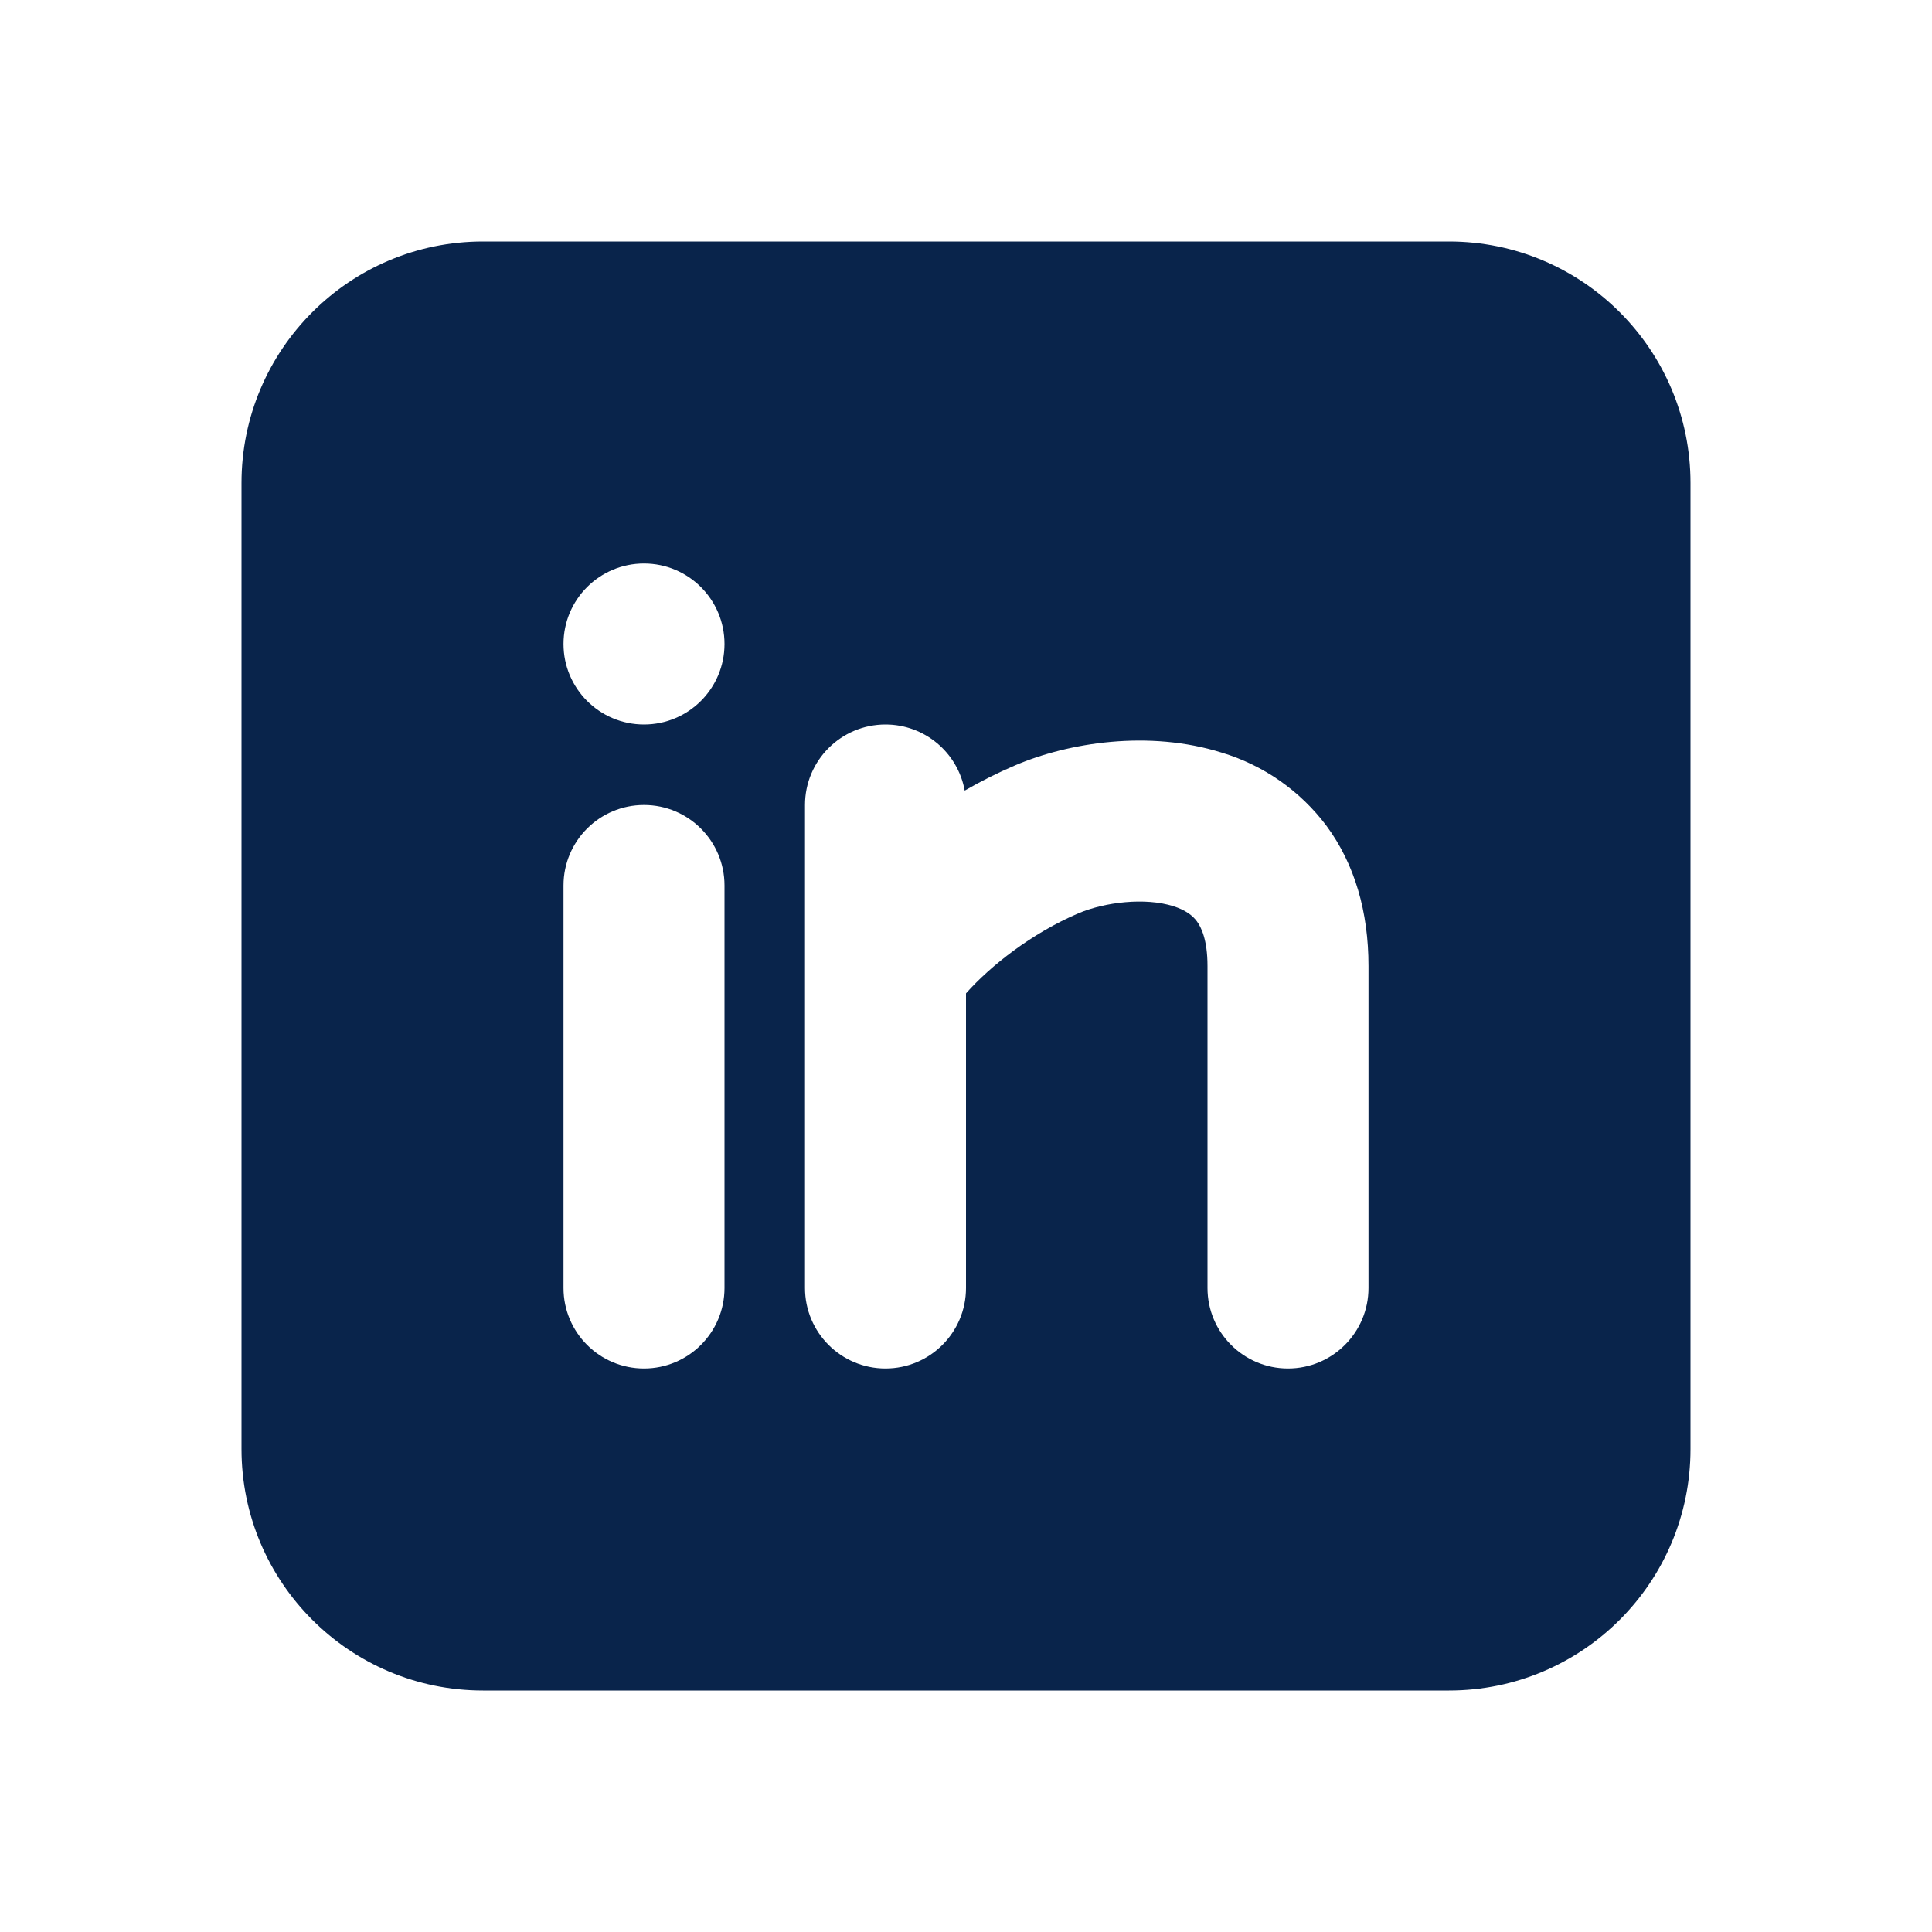
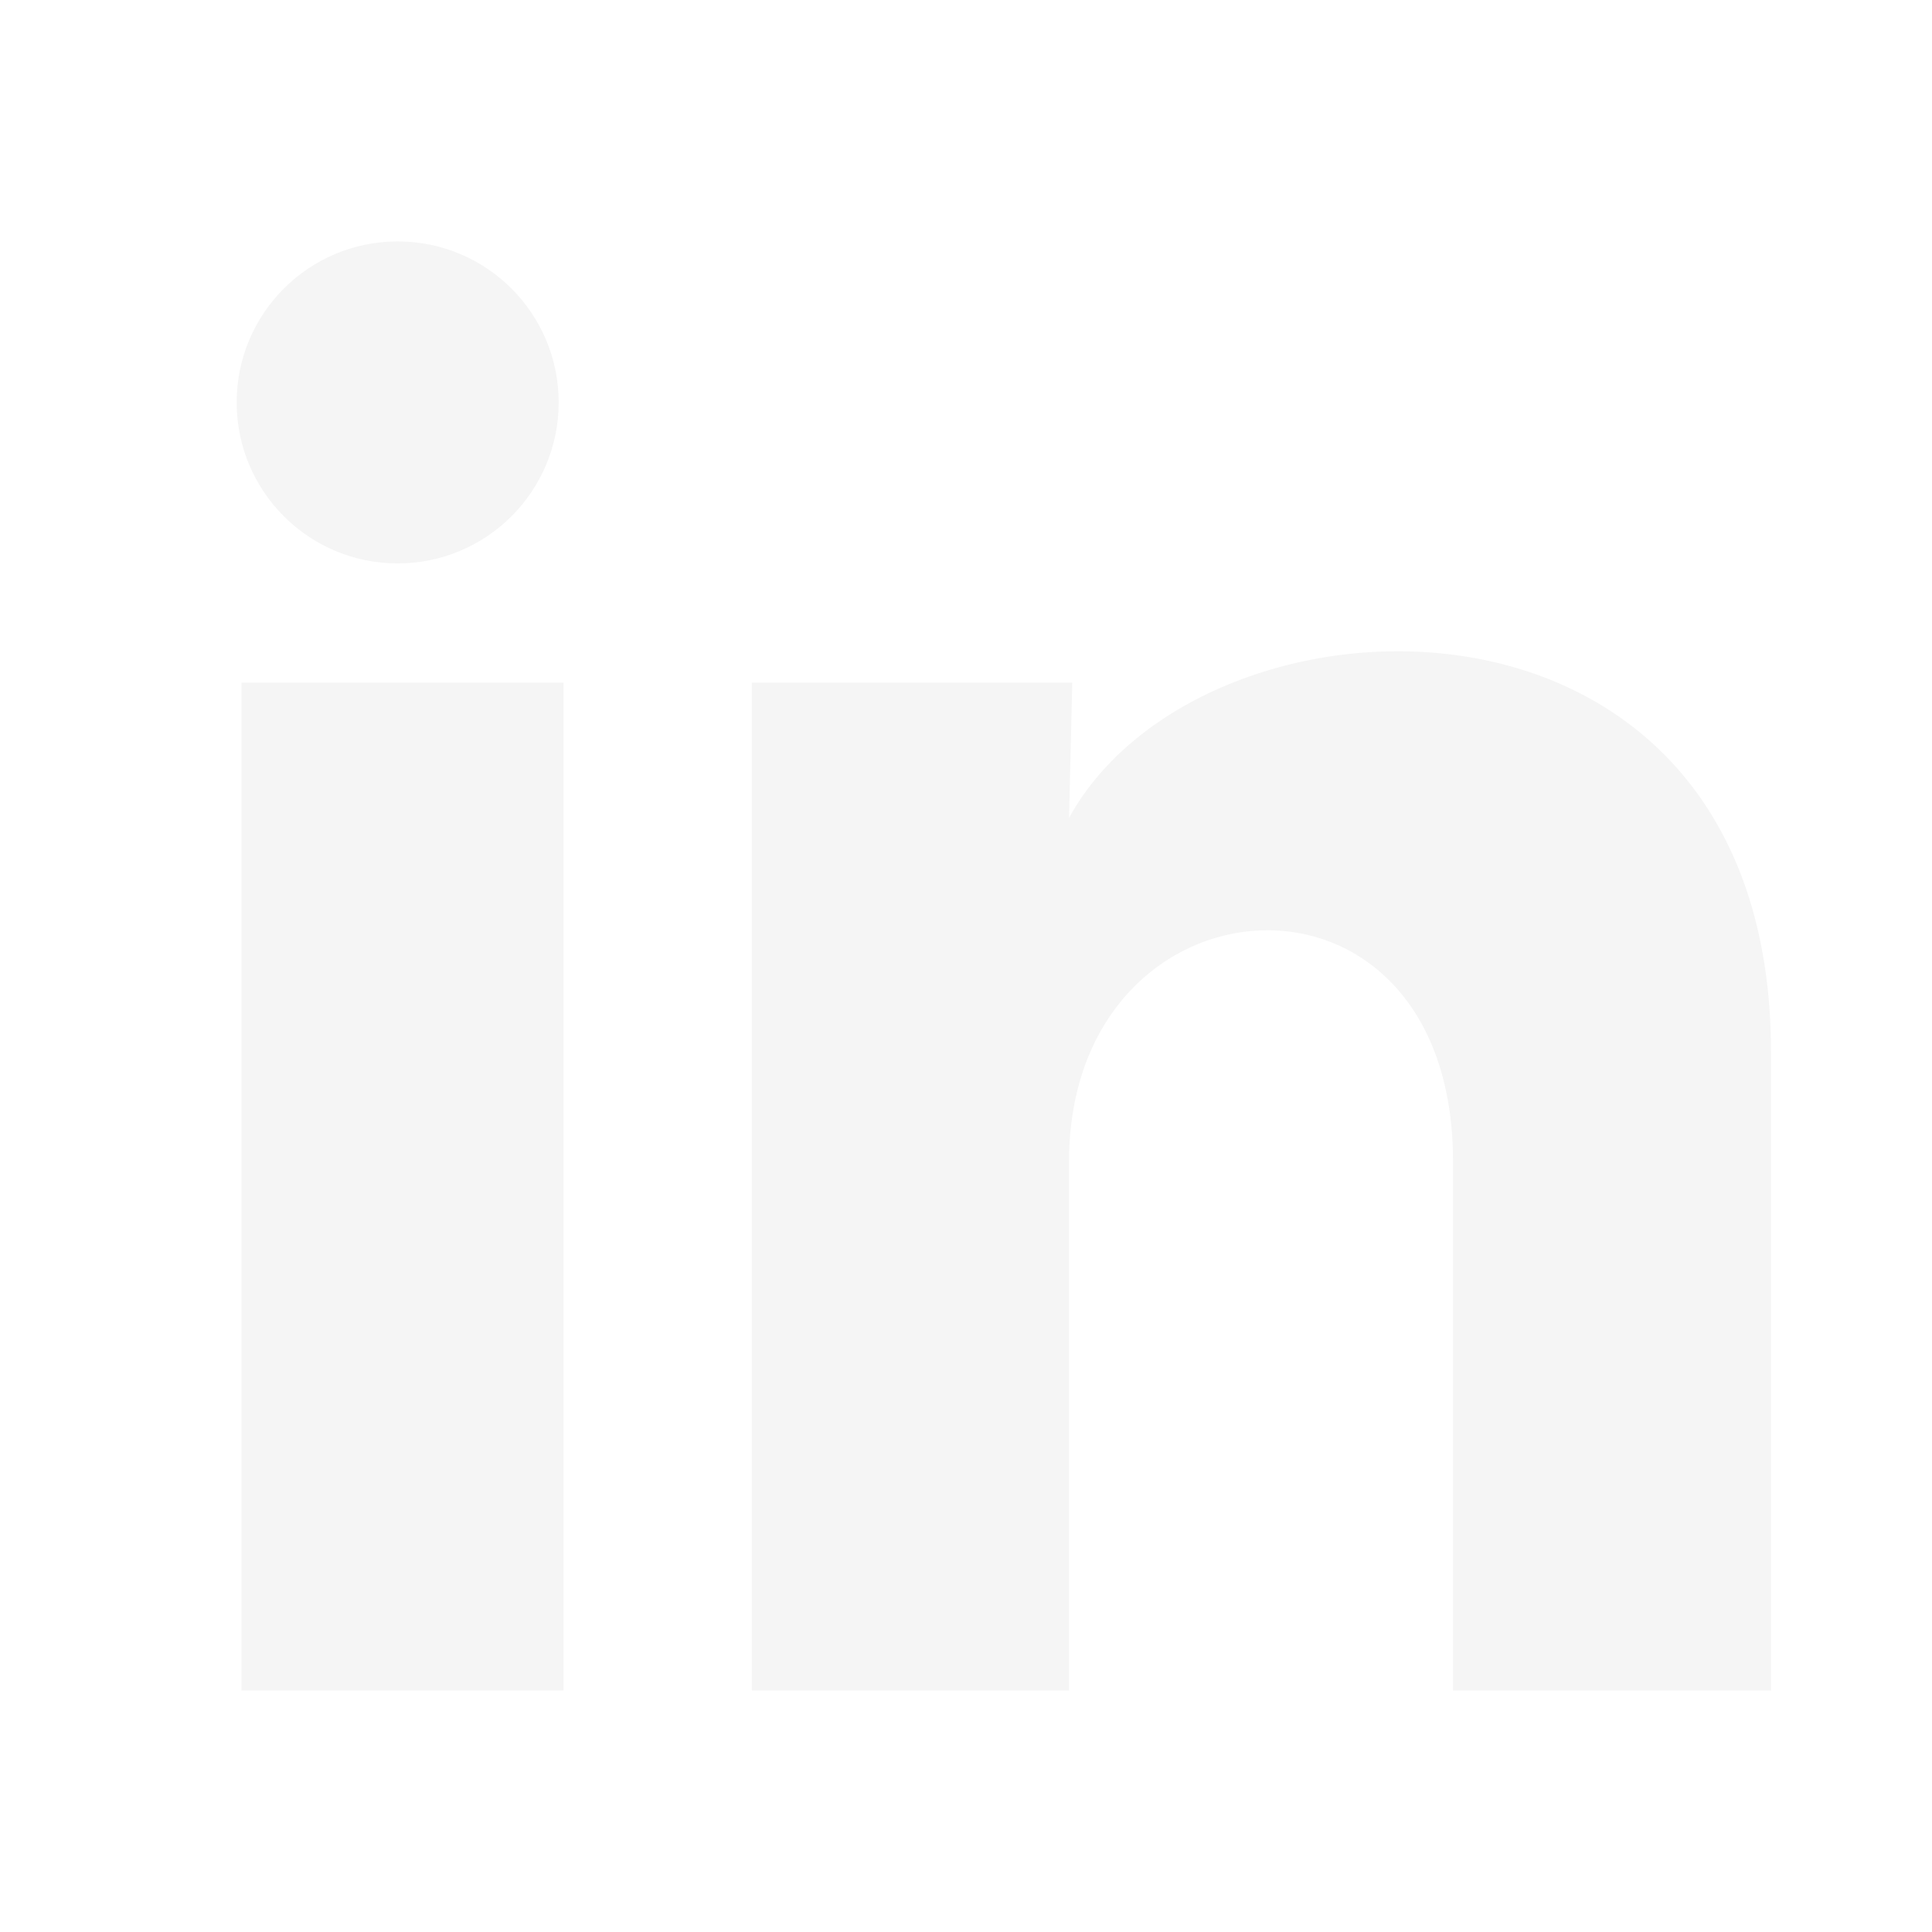
- <svg xmlns="http://www.w3.org/2000/svg" width="24" height="24" viewBox="0 0 24 24">
-   <g fill="none" fill-rule="evenodd">
-     <path d="M24 0v24H0V0h24ZM12.593 23.258l-.011.002-.071.035-.02.004-.014-.004-.071-.035c-.01-.004-.019-.001-.024.005l-.004.01-.017.428.005.02.01.013.104.074.015.004.012-.004.104-.074.012-.016.004-.017-.017-.427c-.002-.01-.009-.017-.017-.018Zm.265-.113-.013.002-.185.093-.01.01-.003.011.018.43.005.012.008.007.201.093c.012.004.023 0 .029-.008l.004-.014-.034-.614c-.003-.012-.01-.02-.02-.022Zm-.715.002a.023.023 0 0 0-.027.006l-.006.014-.034.614c0 .012.007.02.017.024l.015-.002.201-.093.01-.008.004-.011.017-.43-.003-.012-.01-.01-.184-.092Z" />
-     <path fill="#09244BFF" d="M18 3a3 3 0 0 1 3 3v12a3 3 0 0 1-3 3H6a3 3 0 0 1-3-3V6a3 3 0 0 1 3-3h12ZM8 10a1 1 0 0 0-1 1v5a1 1 0 1 0 2 0v-5a1 1 0 0 0-1-1Zm3-1a1 1 0 0 0-1 1v6a1 1 0 1 0 2 0v-3.66c.305-.344.82-.748 1.393-.993.333-.142.834-.2 1.182-.09.152.048.24.116.293.188.052.07.132.226.132.555v4a1 1 0 0 0 2 0v-4c0-.67-.17-1.266-.524-1.744a2.54 2.54 0 0 0-1.301-.907c-.902-.283-1.901-.126-2.568.16a5.82 5.82 0 0 0-.623.312A1 1 0 0 0 11 9ZM8 7a1 1 0 1 0 0 2 1 1 0 0 0 0-2Z" />
-   </g>
+ <svg xmlns="http://www.w3.org/2000/svg" width="1.2em" height="1.2em" viewBox="0 0 24 24">
+   <path fill="#f5f5f5" d="M6.94 5a2 2 0 1 1-4-.002a2 2 0 0 1 4 .002M7 8.48H3V21h4zm6.32 0H9.34V21h3.94v-6.57c0-3.66 4.77-4 4.77 0V21H22v-7.93c0-6.17-7.06-5.94-8.72-2.91z" />
</svg>
